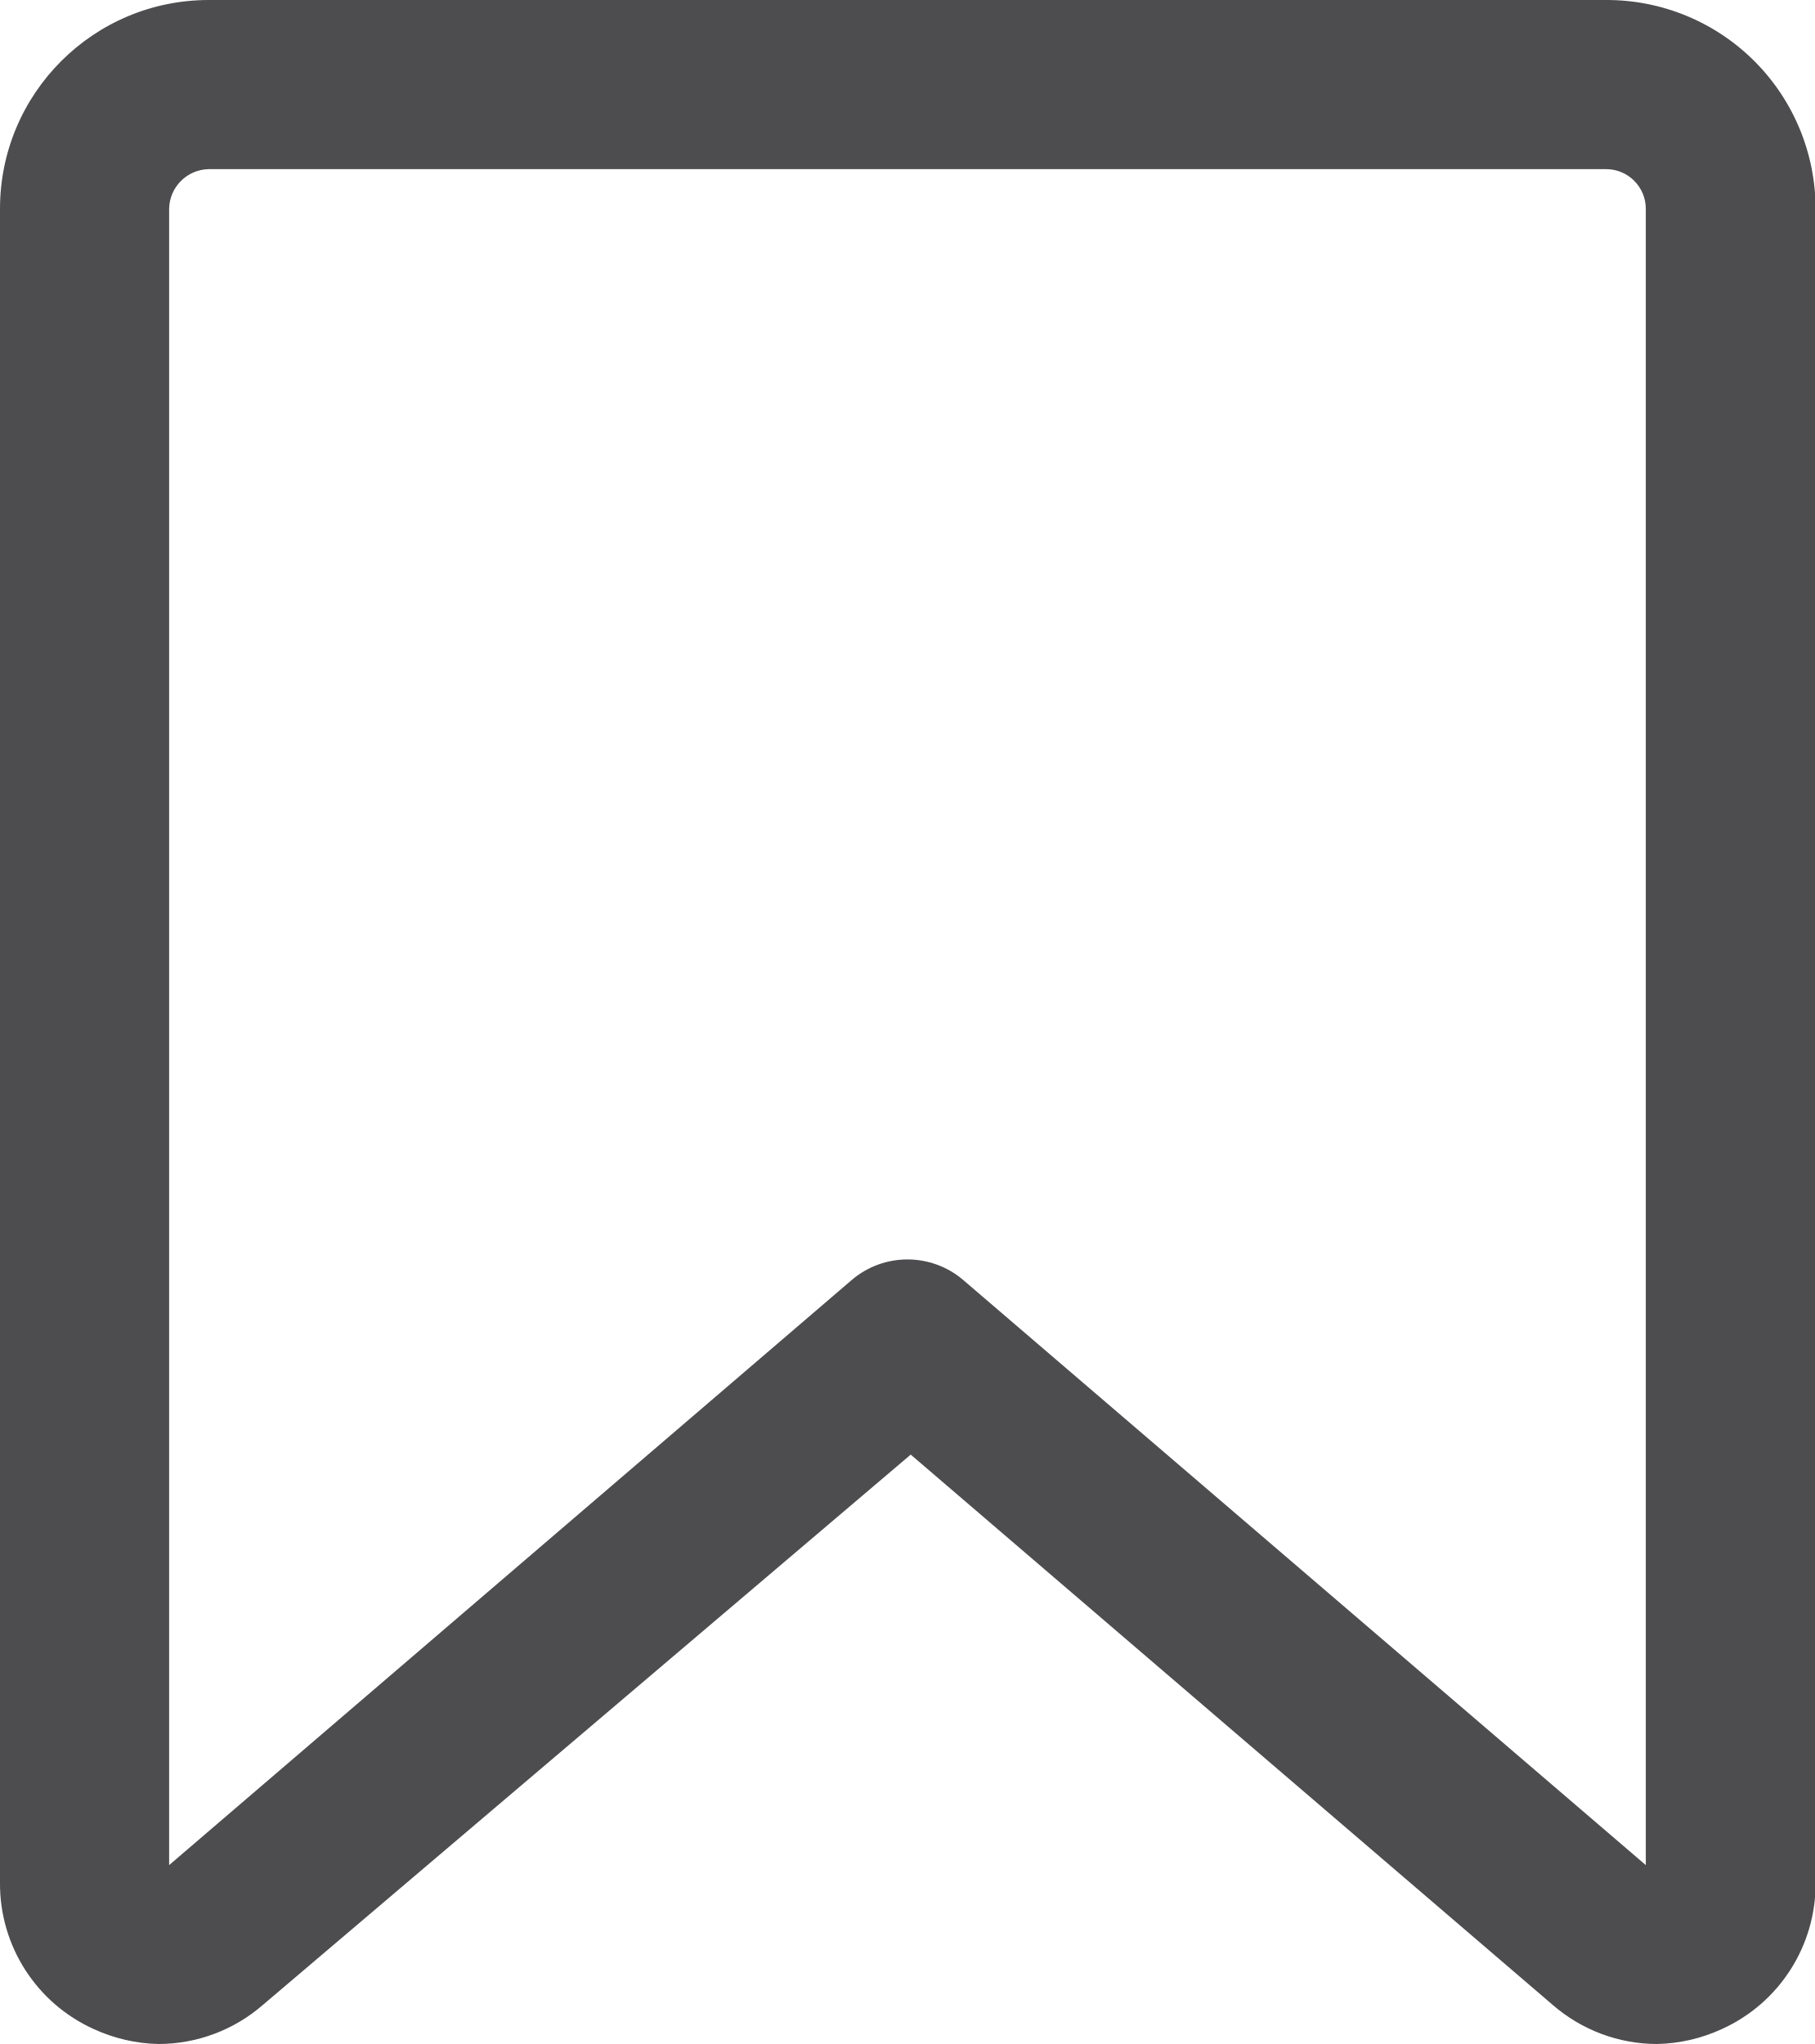
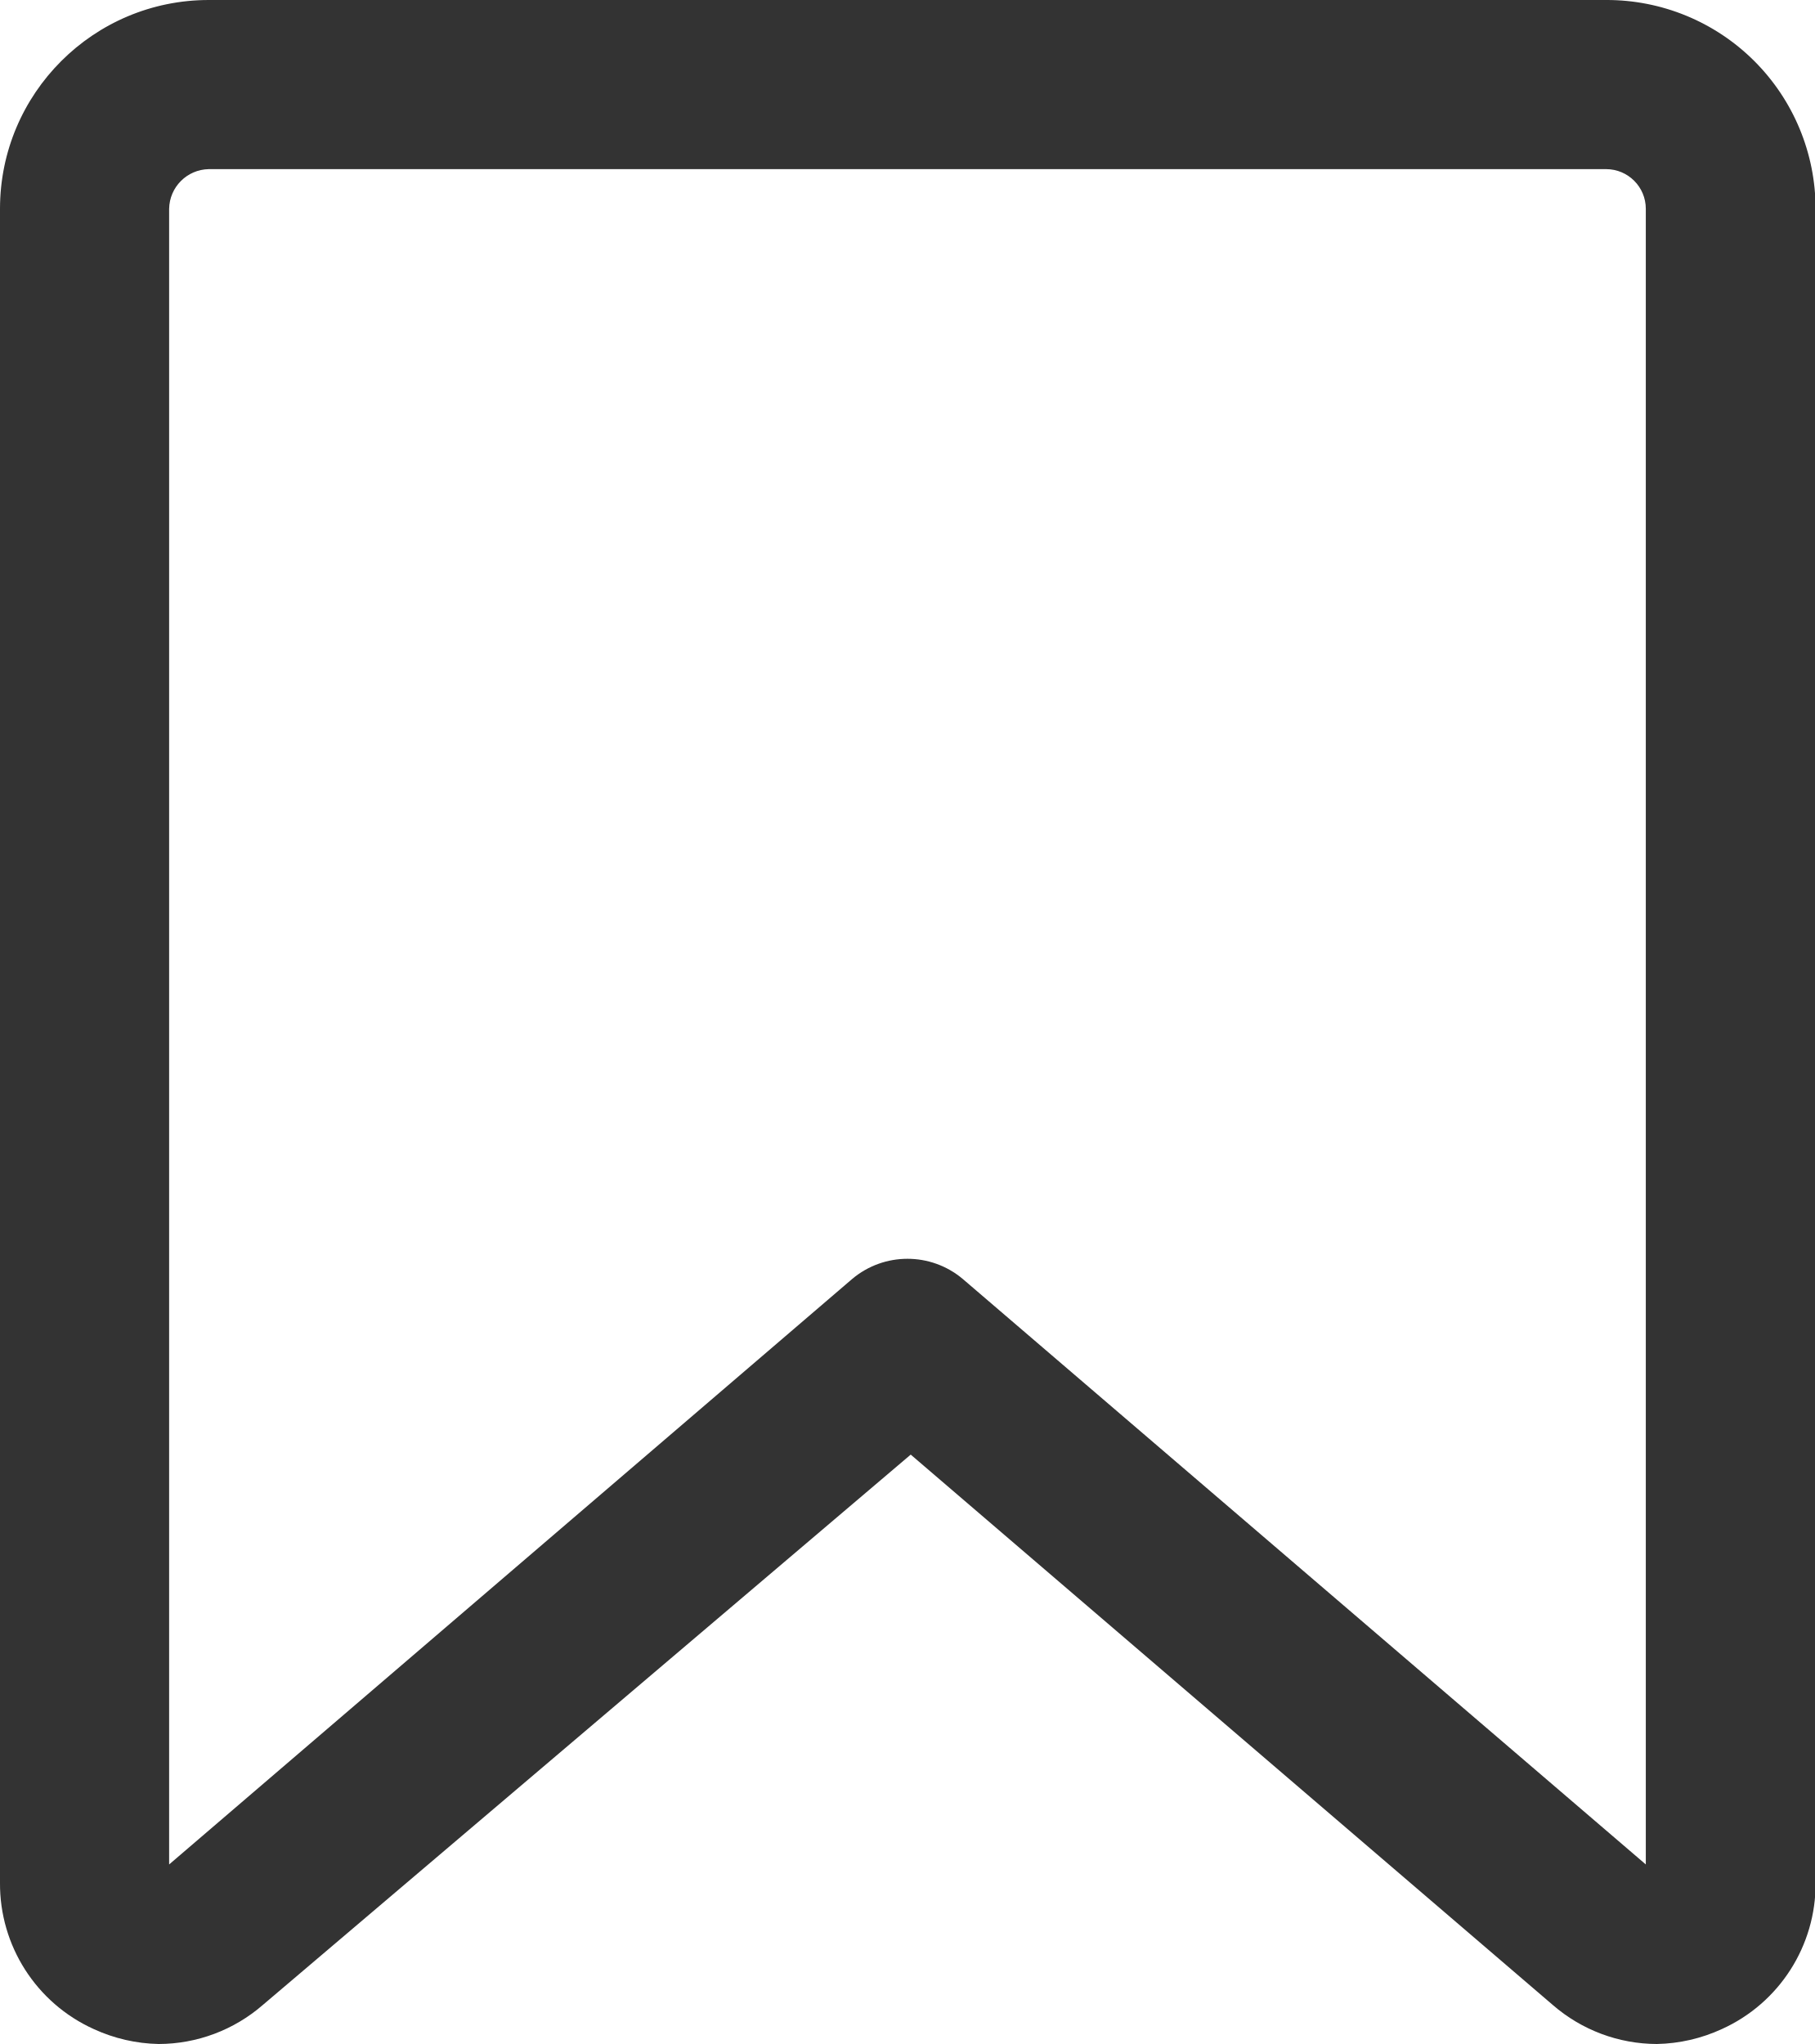
<svg xmlns="http://www.w3.org/2000/svg" viewBox="0 0 27.9 31.42">
  <defs>
-     <style>.cls-1{fill:#4d4d4f;}</style>
+     <style>.cls-1{fill:#333;}</style>
  </defs>
  <g id="Layer_2" data-name="Layer 2">
    <g id="OBJECTS">
-       <path class="cls-1" d="M24.69,0H3.21A3.21,3.21,0,0,0,0,3.21V28.94a2.45,2.45,0,0,0,1.44,2.25,2.5,2.5,0,0,0,1,.23,2.45,2.45,0,0,0,1.6-.6L14,22.36l9.87,8.46a2.45,2.45,0,0,0,1.6.6,2.5,2.5,0,0,0,1-.23,2.45,2.45,0,0,0,1.44-2.25V3.21A3.21,3.21,0,0,0,24.69,0ZM2.6,3.21a.62.62,0,0,1,.61-.61H24.69a.61.61,0,0,1,.61.61V28.67l-10.5-9a1.32,1.32,0,0,0-1.7,0l-10.5,9Z" />
+       <path class="cls-1" d="M24.69,0H3.21A3.21,3.21,0,0,0,0,3.21V28.94a2.45,2.45,0,0,0,1.44,2.25,2.5,2.5,0,0,0,1,.23,2.45,2.45,0,0,0,1.6-.6L14,22.36l9.87,8.46a2.45,2.45,0,0,0,1.6.6,2.5,2.5,0,0,0,1-.23,2.45,2.45,0,0,0,1.44-2.25V3.21A3.21,3.21,0,0,0,24.69,0ZM2.6,3.21a.62.62,0,0,1,.61-.61H24.69a.61.61,0,0,1,.61.61V28.66l-10.5-9a1.32,1.32,0,0,0-1.7,0l-10.5,9Z" />
    </g>
  </g>
</svg>
